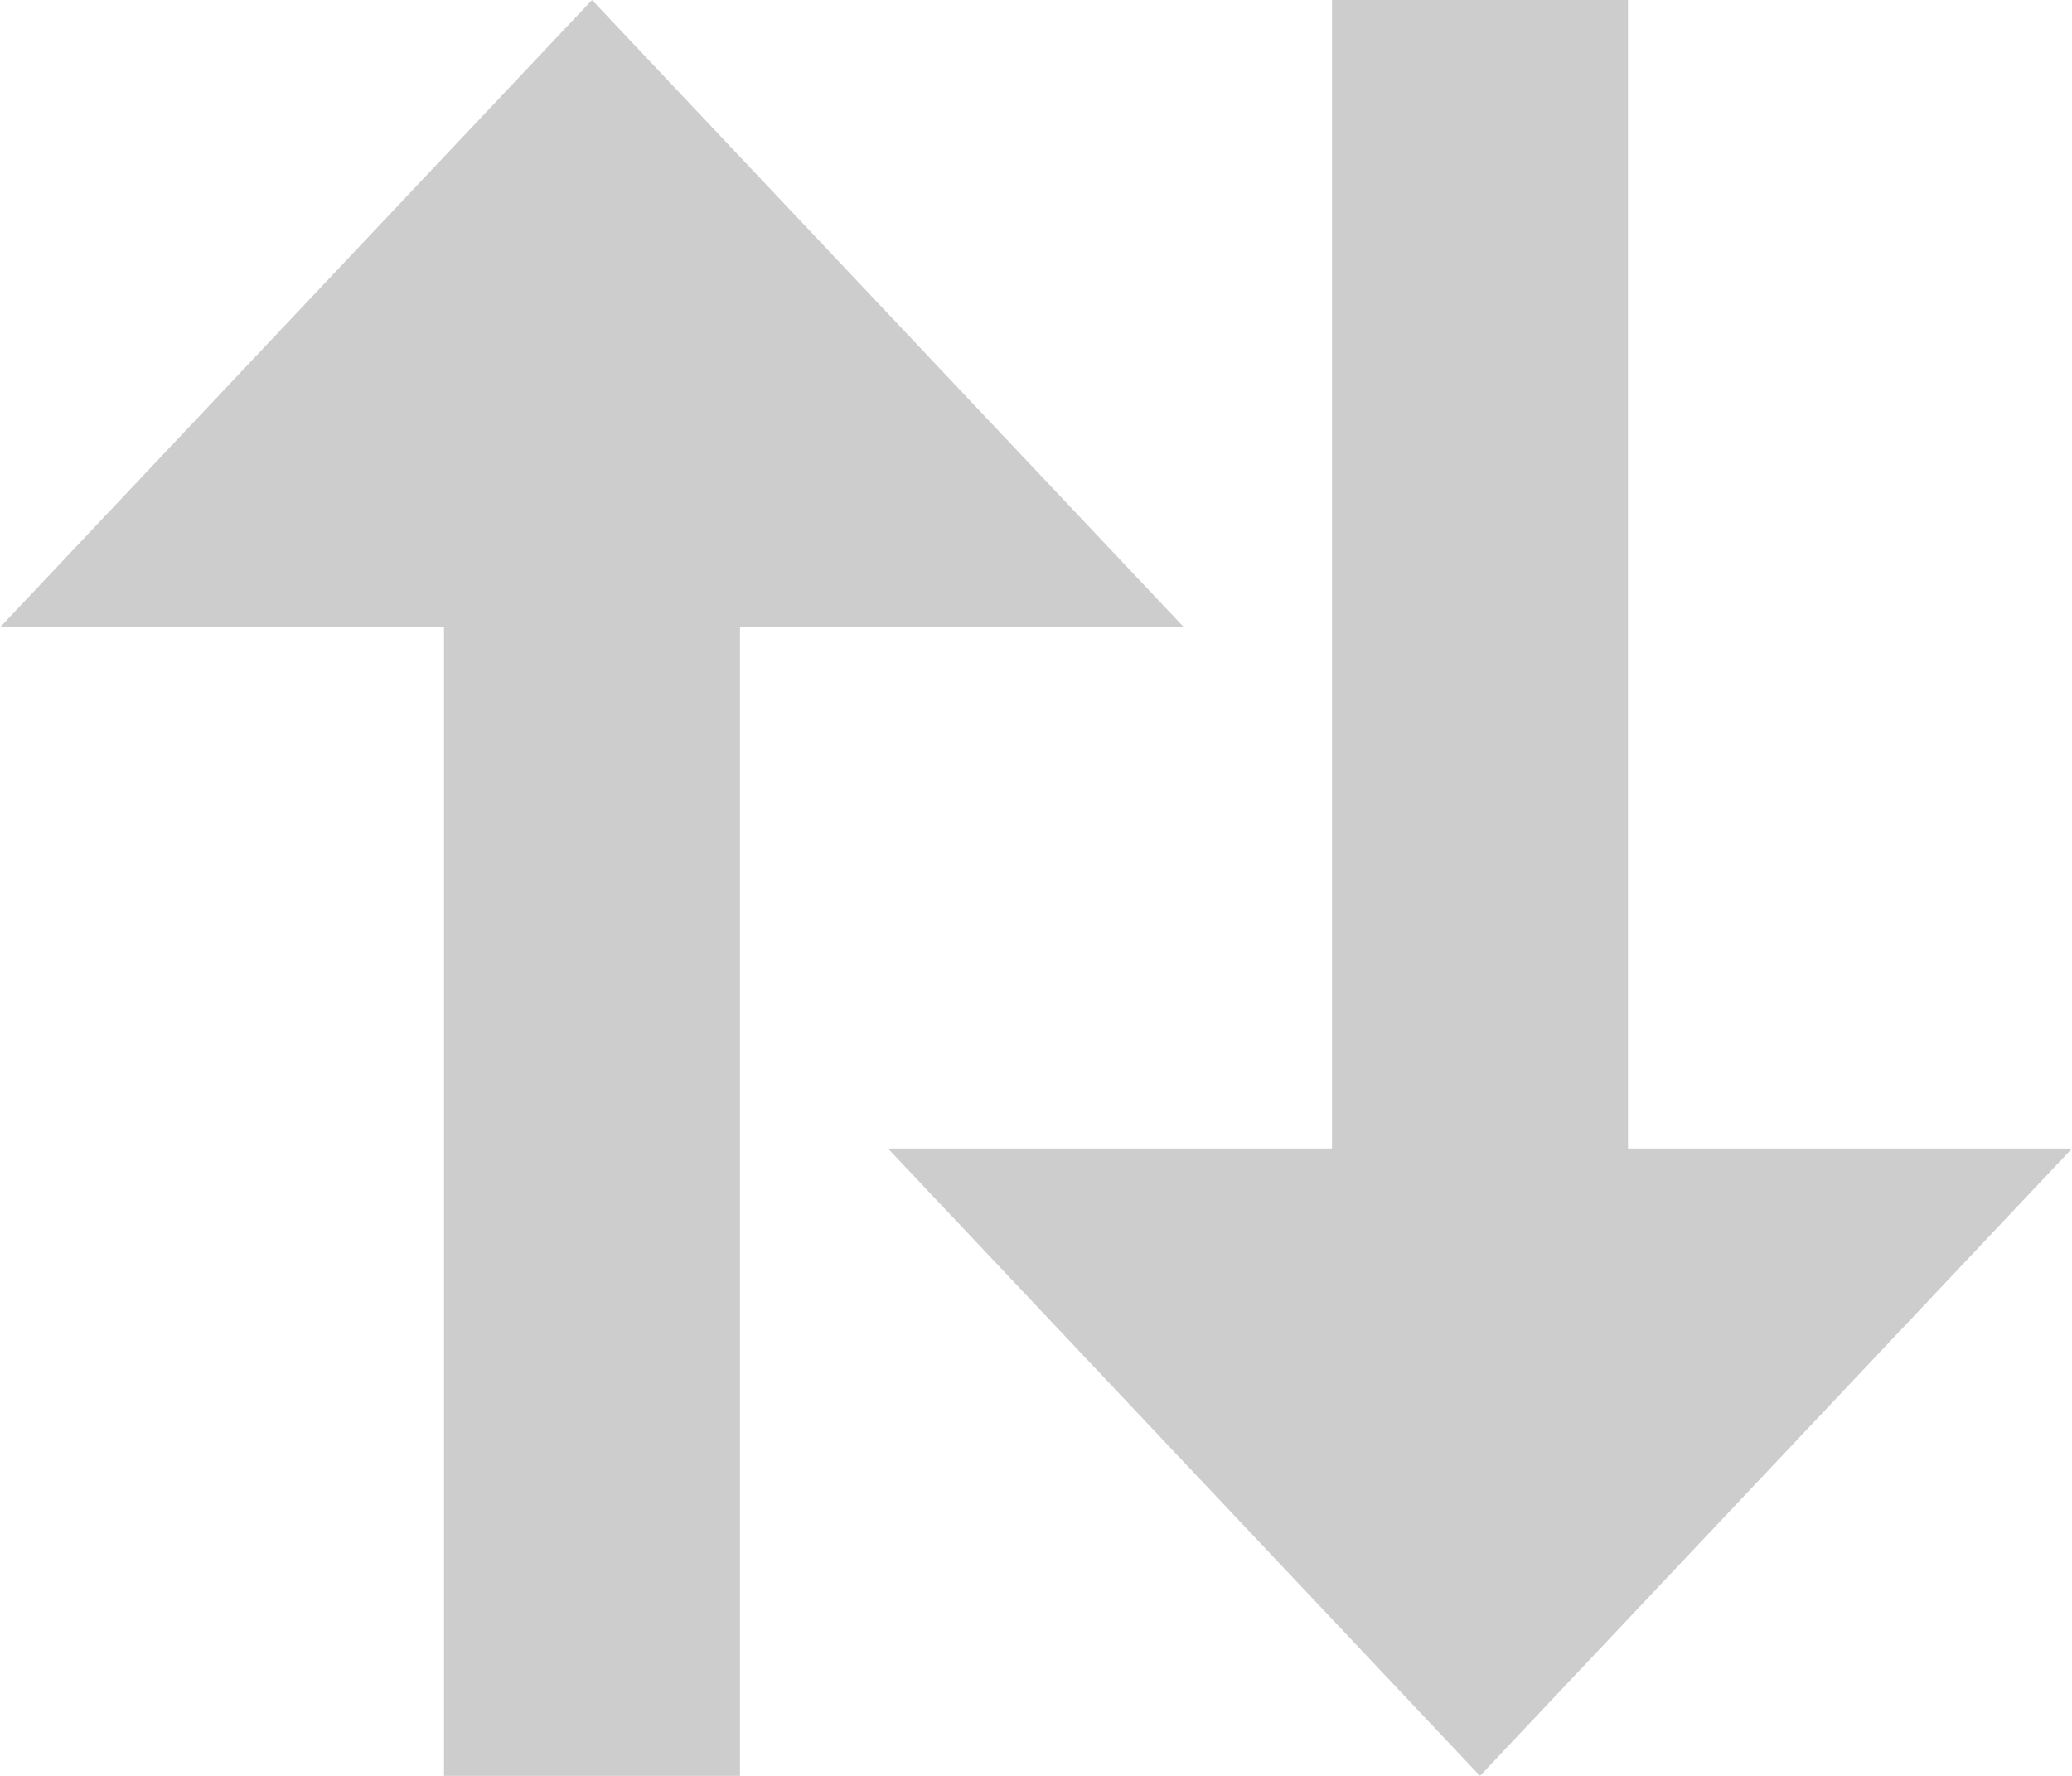
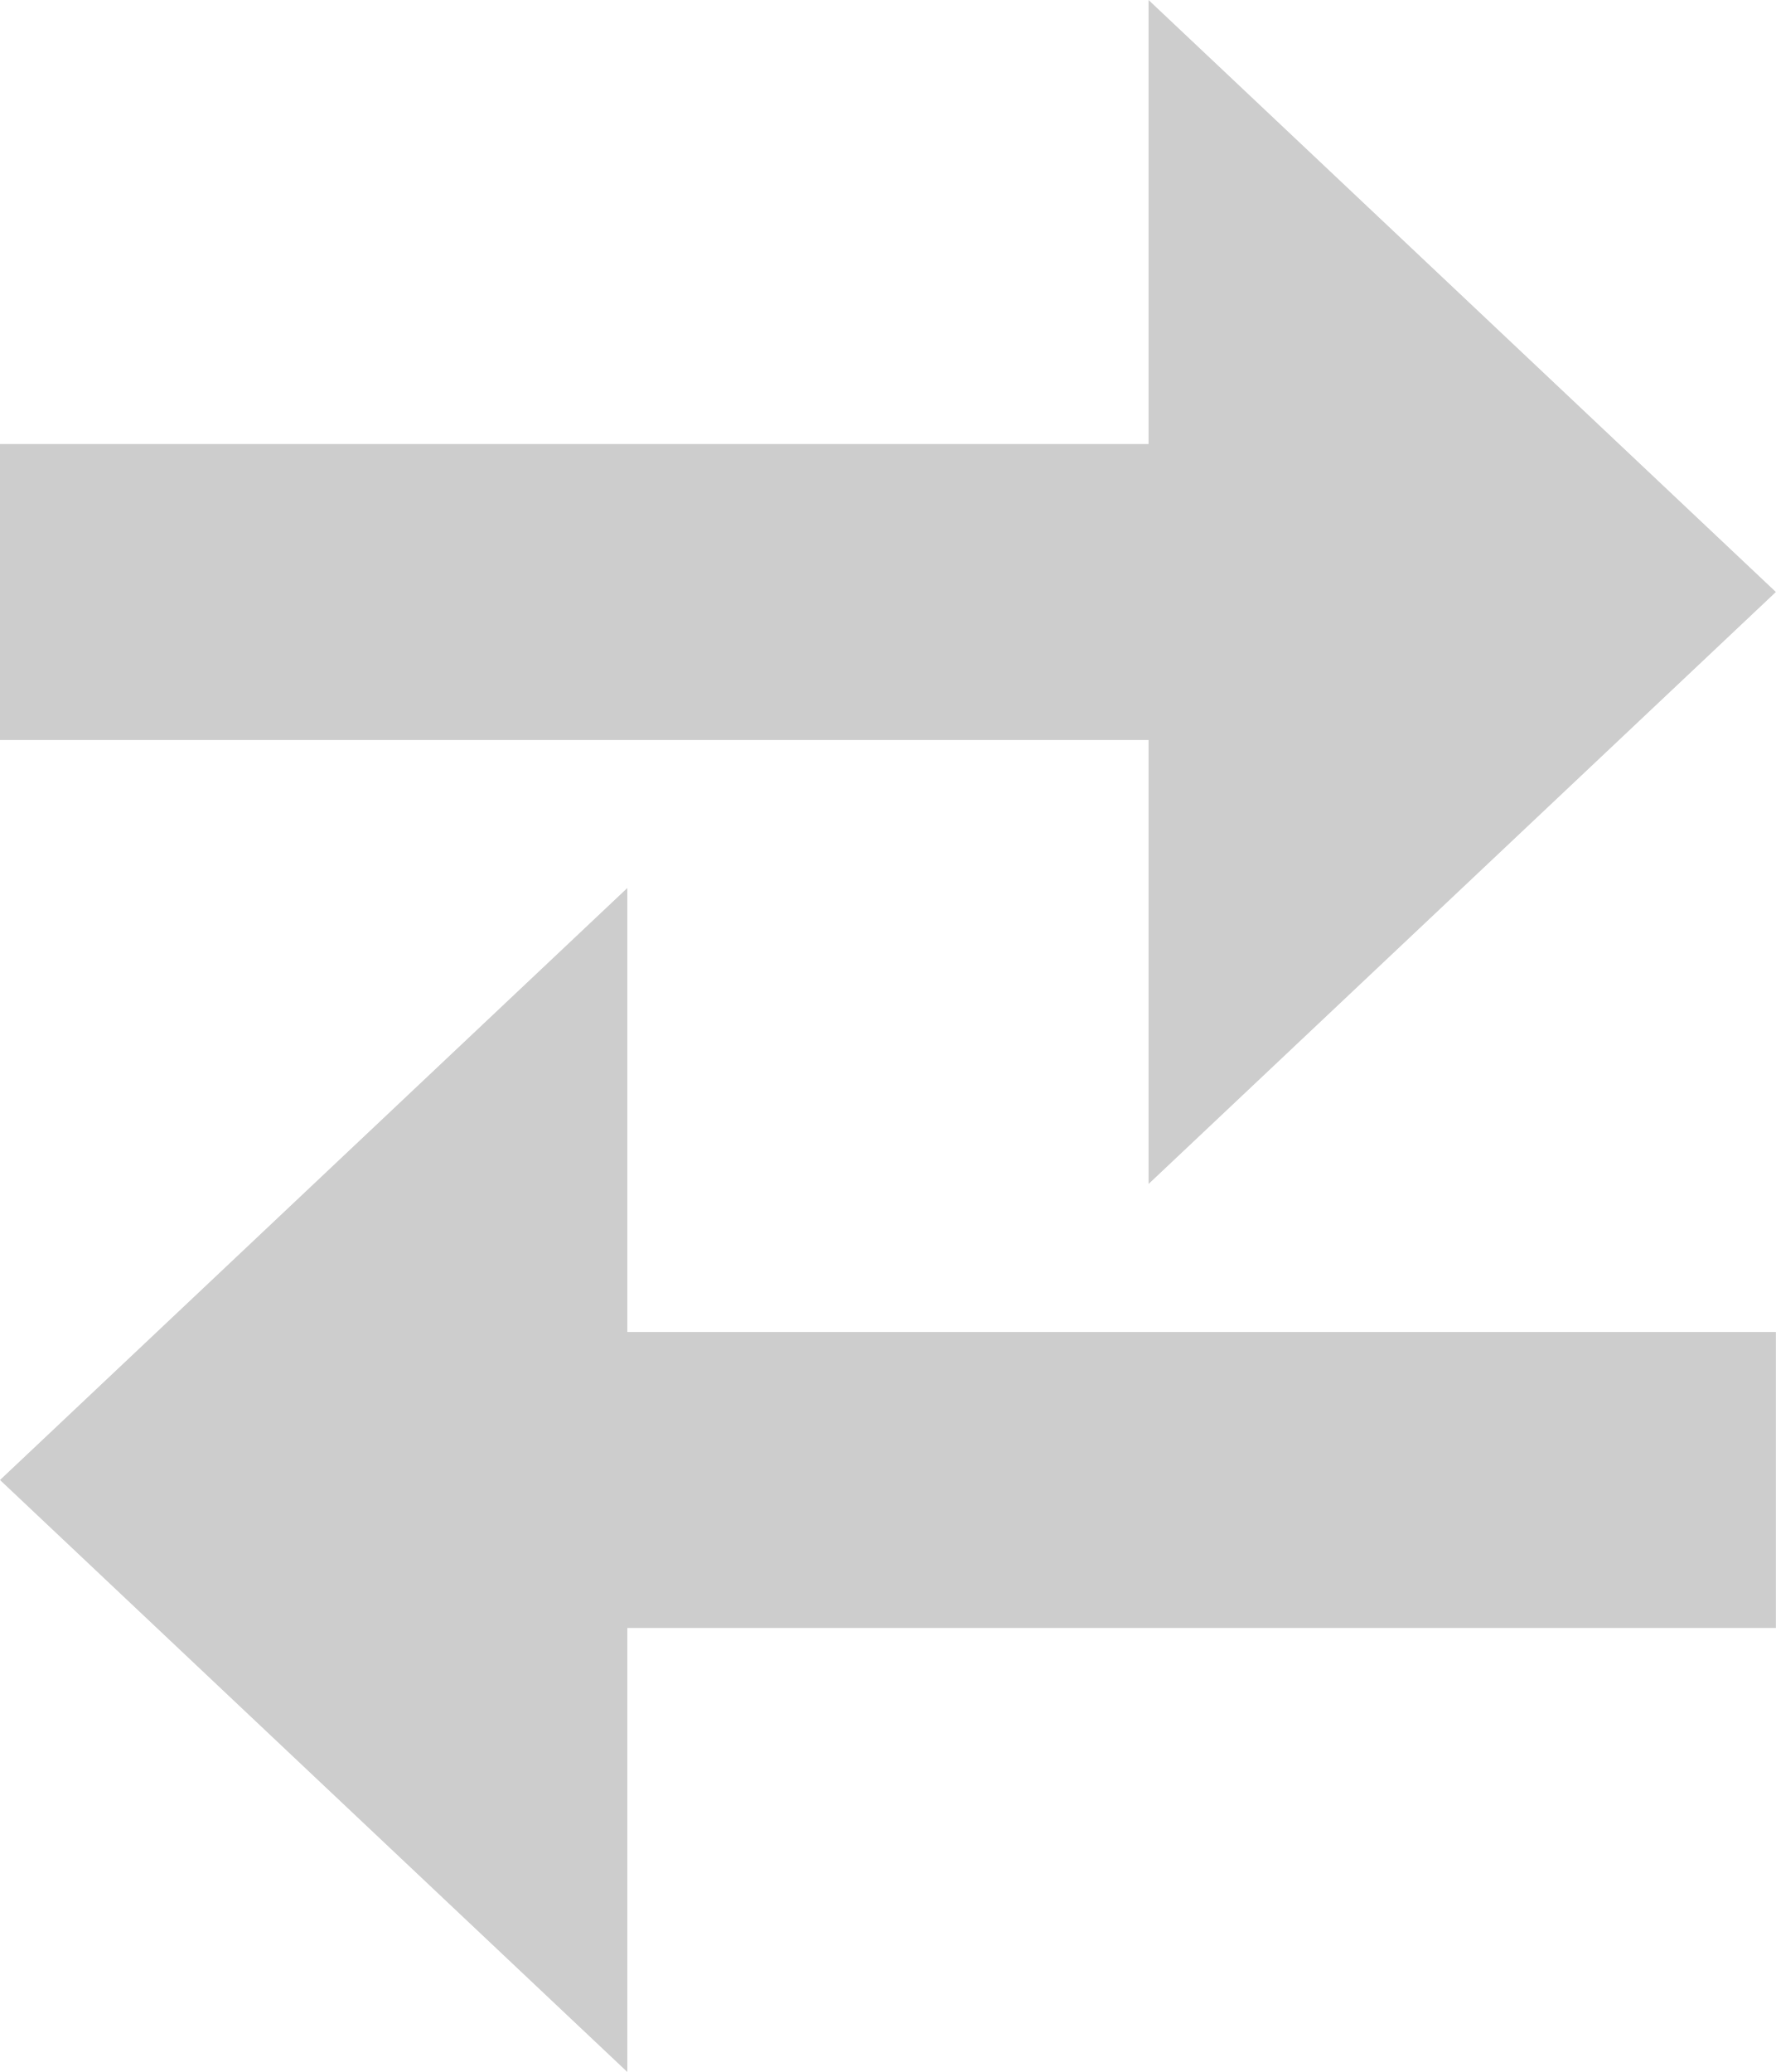
- <svg xmlns="http://www.w3.org/2000/svg" width="14" height="12" viewBox="0 0 14 12" fill="none">
-   <path d="M3 4.239V12H5V4.239H8L4 0L0 4.239H3Z" fill="#CDCDCD" />
-   <path d="M11 7.761V0L9 0V7.761H6L10 12L14 7.761H11Z" fill="#CDCDCD" />
+ <svg xmlns="http://www.w3.org/2000/svg" width="12" height="14" viewBox="0 0 12 14" fill="none">
+   <path d="M4.239 11H12V9H4.239V6L0 10L4.239 14V11Z" fill="#CDCDCD" />
+   <path d="M7.761 3L0 3L0 5H7.761V8L12 4L7.761 0V3Z" fill="#CDCDCD" />
</svg>
